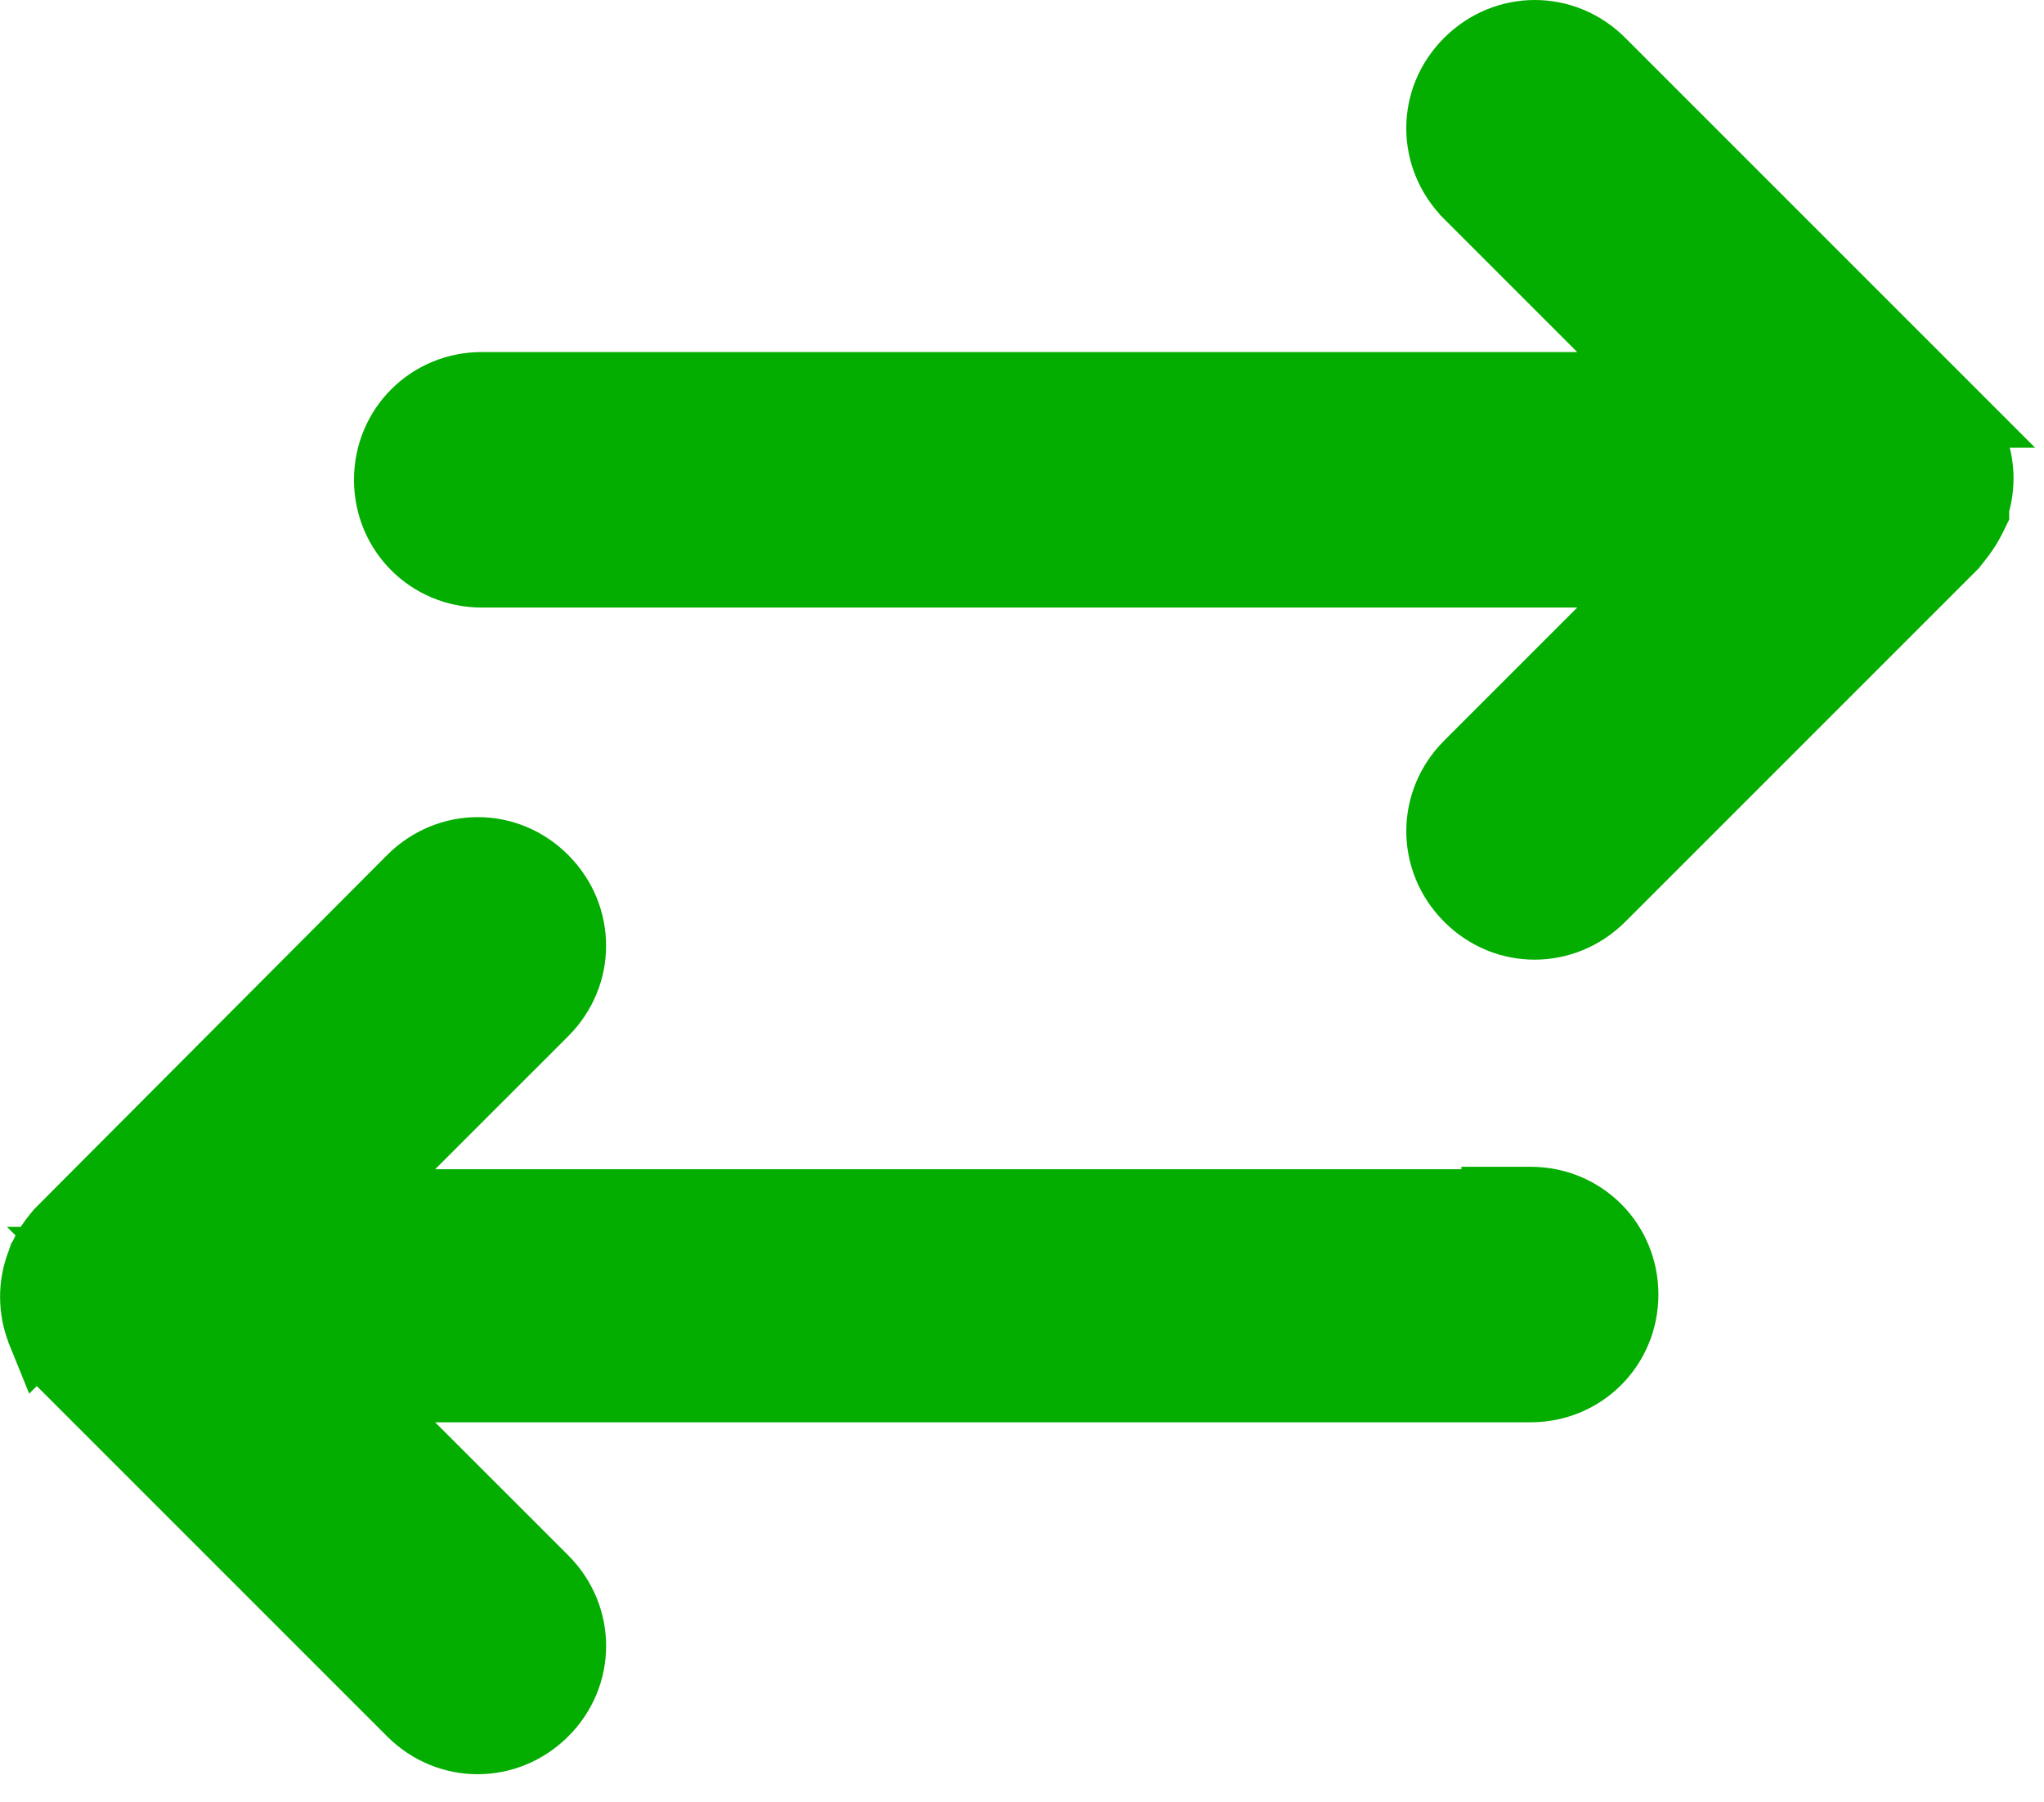
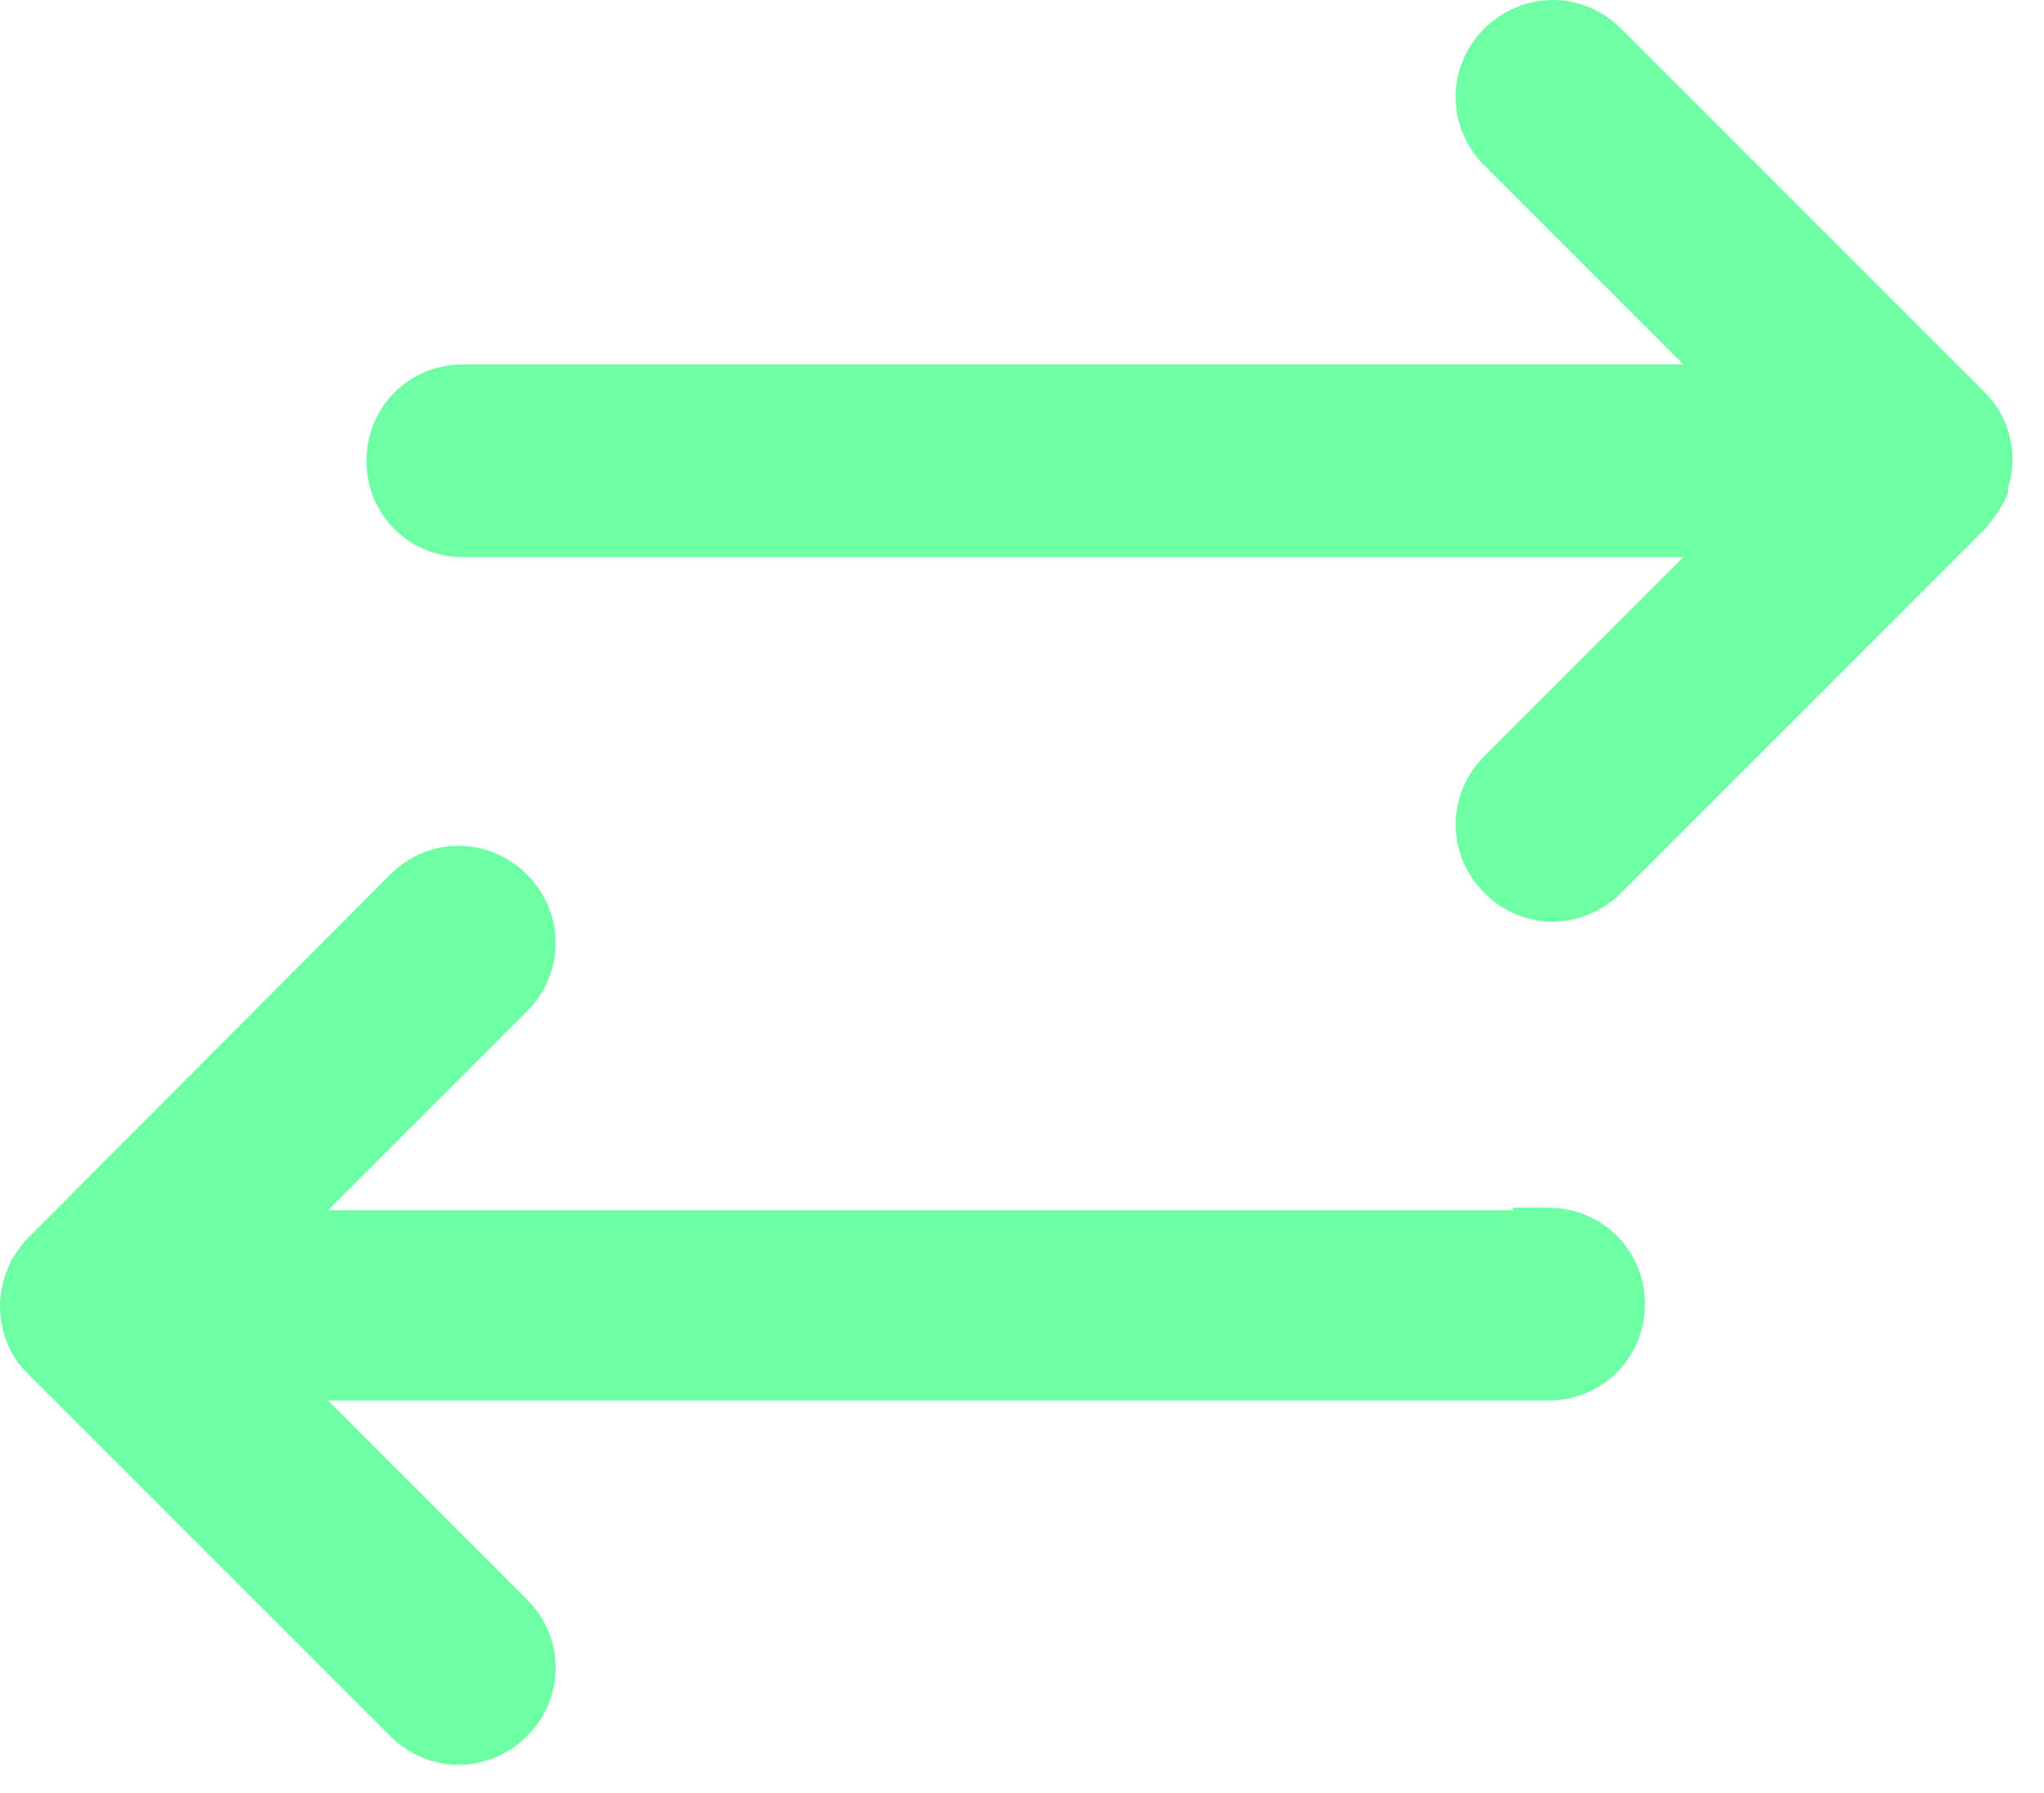
- <svg xmlns="http://www.w3.org/2000/svg" width="59" height="52" viewBox="0 0 59 52" fill="none">
-   <path d="M11.884 25.385C12.949 24.325 14.628 24.314 15.697 25.389C16.759 26.456 16.763 28.135 15.696 29.201L10.146 34.75H43.183V34.679H44.183C45.68 34.679 46.87 35.869 46.87 37.366C46.87 38.863 45.68 40.054 44.183 40.054H10.146L15.696 45.603C16.759 46.667 16.767 48.347 15.694 49.415C14.627 50.477 12.948 50.48 11.882 49.414L1.757 39.289C1.584 39.116 1.345 38.836 1.202 38.454L1.201 38.455C1.197 38.445 1.194 38.434 1.19 38.424C1.187 38.413 1.181 38.403 1.178 38.392L1.179 38.391C0.944 37.774 0.943 37.093 1.179 36.477C1.185 36.456 1.193 36.437 1.2 36.417C1.201 36.416 1.201 36.414 1.201 36.413H1.202C1.34 36.044 1.576 35.762 1.684 35.628L1.718 35.586L1.756 35.547L11.881 25.389L11.884 25.385ZM42.394 1.798C43.461 0.736 45.14 0.732 46.206 1.799L56.331 11.924H56.33C56.578 12.167 56.776 12.457 56.913 12.775L56.917 12.783L56.92 12.791C57.16 13.375 57.184 14.022 56.995 14.62V14.764L56.89 14.976C56.734 15.287 56.53 15.535 56.404 15.692L56.37 15.736L46.204 25.902C45.139 26.962 43.46 26.973 42.391 25.898C41.328 24.831 41.325 23.152 42.392 22.086L47.941 16.537H13.905C12.408 16.537 11.218 15.347 11.218 13.85C11.218 12.352 12.408 11.162 13.905 11.162H47.941L42.392 5.613L42.391 5.611C41.331 4.546 41.319 2.867 42.394 1.798Z" fill="#03AE00" stroke="#03AE00" stroke-width="2" />
+ <svg xmlns="http://www.w3.org/2000/svg" width="57" height="50" viewBox="0 0 57 50" fill="none">
+   <path d="M11.236 24.739C12.108 23.872 13.471 23.865 14.343 24.741C15.211 25.614 15.213 26.977 14.342 27.848L7.939 34.25H42.683V34.179H43.183C44.404 34.179 45.37 35.145 45.37 36.366C45.37 37.587 44.404 38.554 43.183 38.554H7.939L14.342 44.957C15.211 45.826 15.218 47.19 14.342 48.062C13.469 48.93 12.106 48.931 11.235 48.06L1.11 37.935C0.957 37.782 0.771 37.558 0.665 37.265C0.446 36.732 0.445 36.135 0.664 35.602H0.665C0.768 35.317 0.953 35.09 1.073 34.94L1.091 34.919L1.11 34.9L11.235 24.741L11.236 24.739ZM41.746 1.151C42.619 0.283 43.982 0.282 44.852 1.152L54.977 11.277H54.977C55.128 11.426 55.258 11.596 55.36 11.781L55.454 11.974L55.457 11.981C55.661 12.479 55.672 13.031 55.495 13.536V13.646L55.442 13.752C55.314 14.009 55.144 14.217 55.014 14.38L54.997 14.402L44.852 24.548C43.98 25.415 42.617 25.422 41.745 24.546C40.877 23.673 40.874 22.31 41.745 21.439L48.148 15.037H12.905C11.684 15.037 10.718 14.071 10.718 12.85C10.718 11.629 11.684 10.662 12.905 10.662H48.148L41.745 4.26V4.259C40.878 3.387 40.87 2.023 41.746 1.151Z" fill="#6EFFA4" stroke="#6EFFA4" />
</svg>
